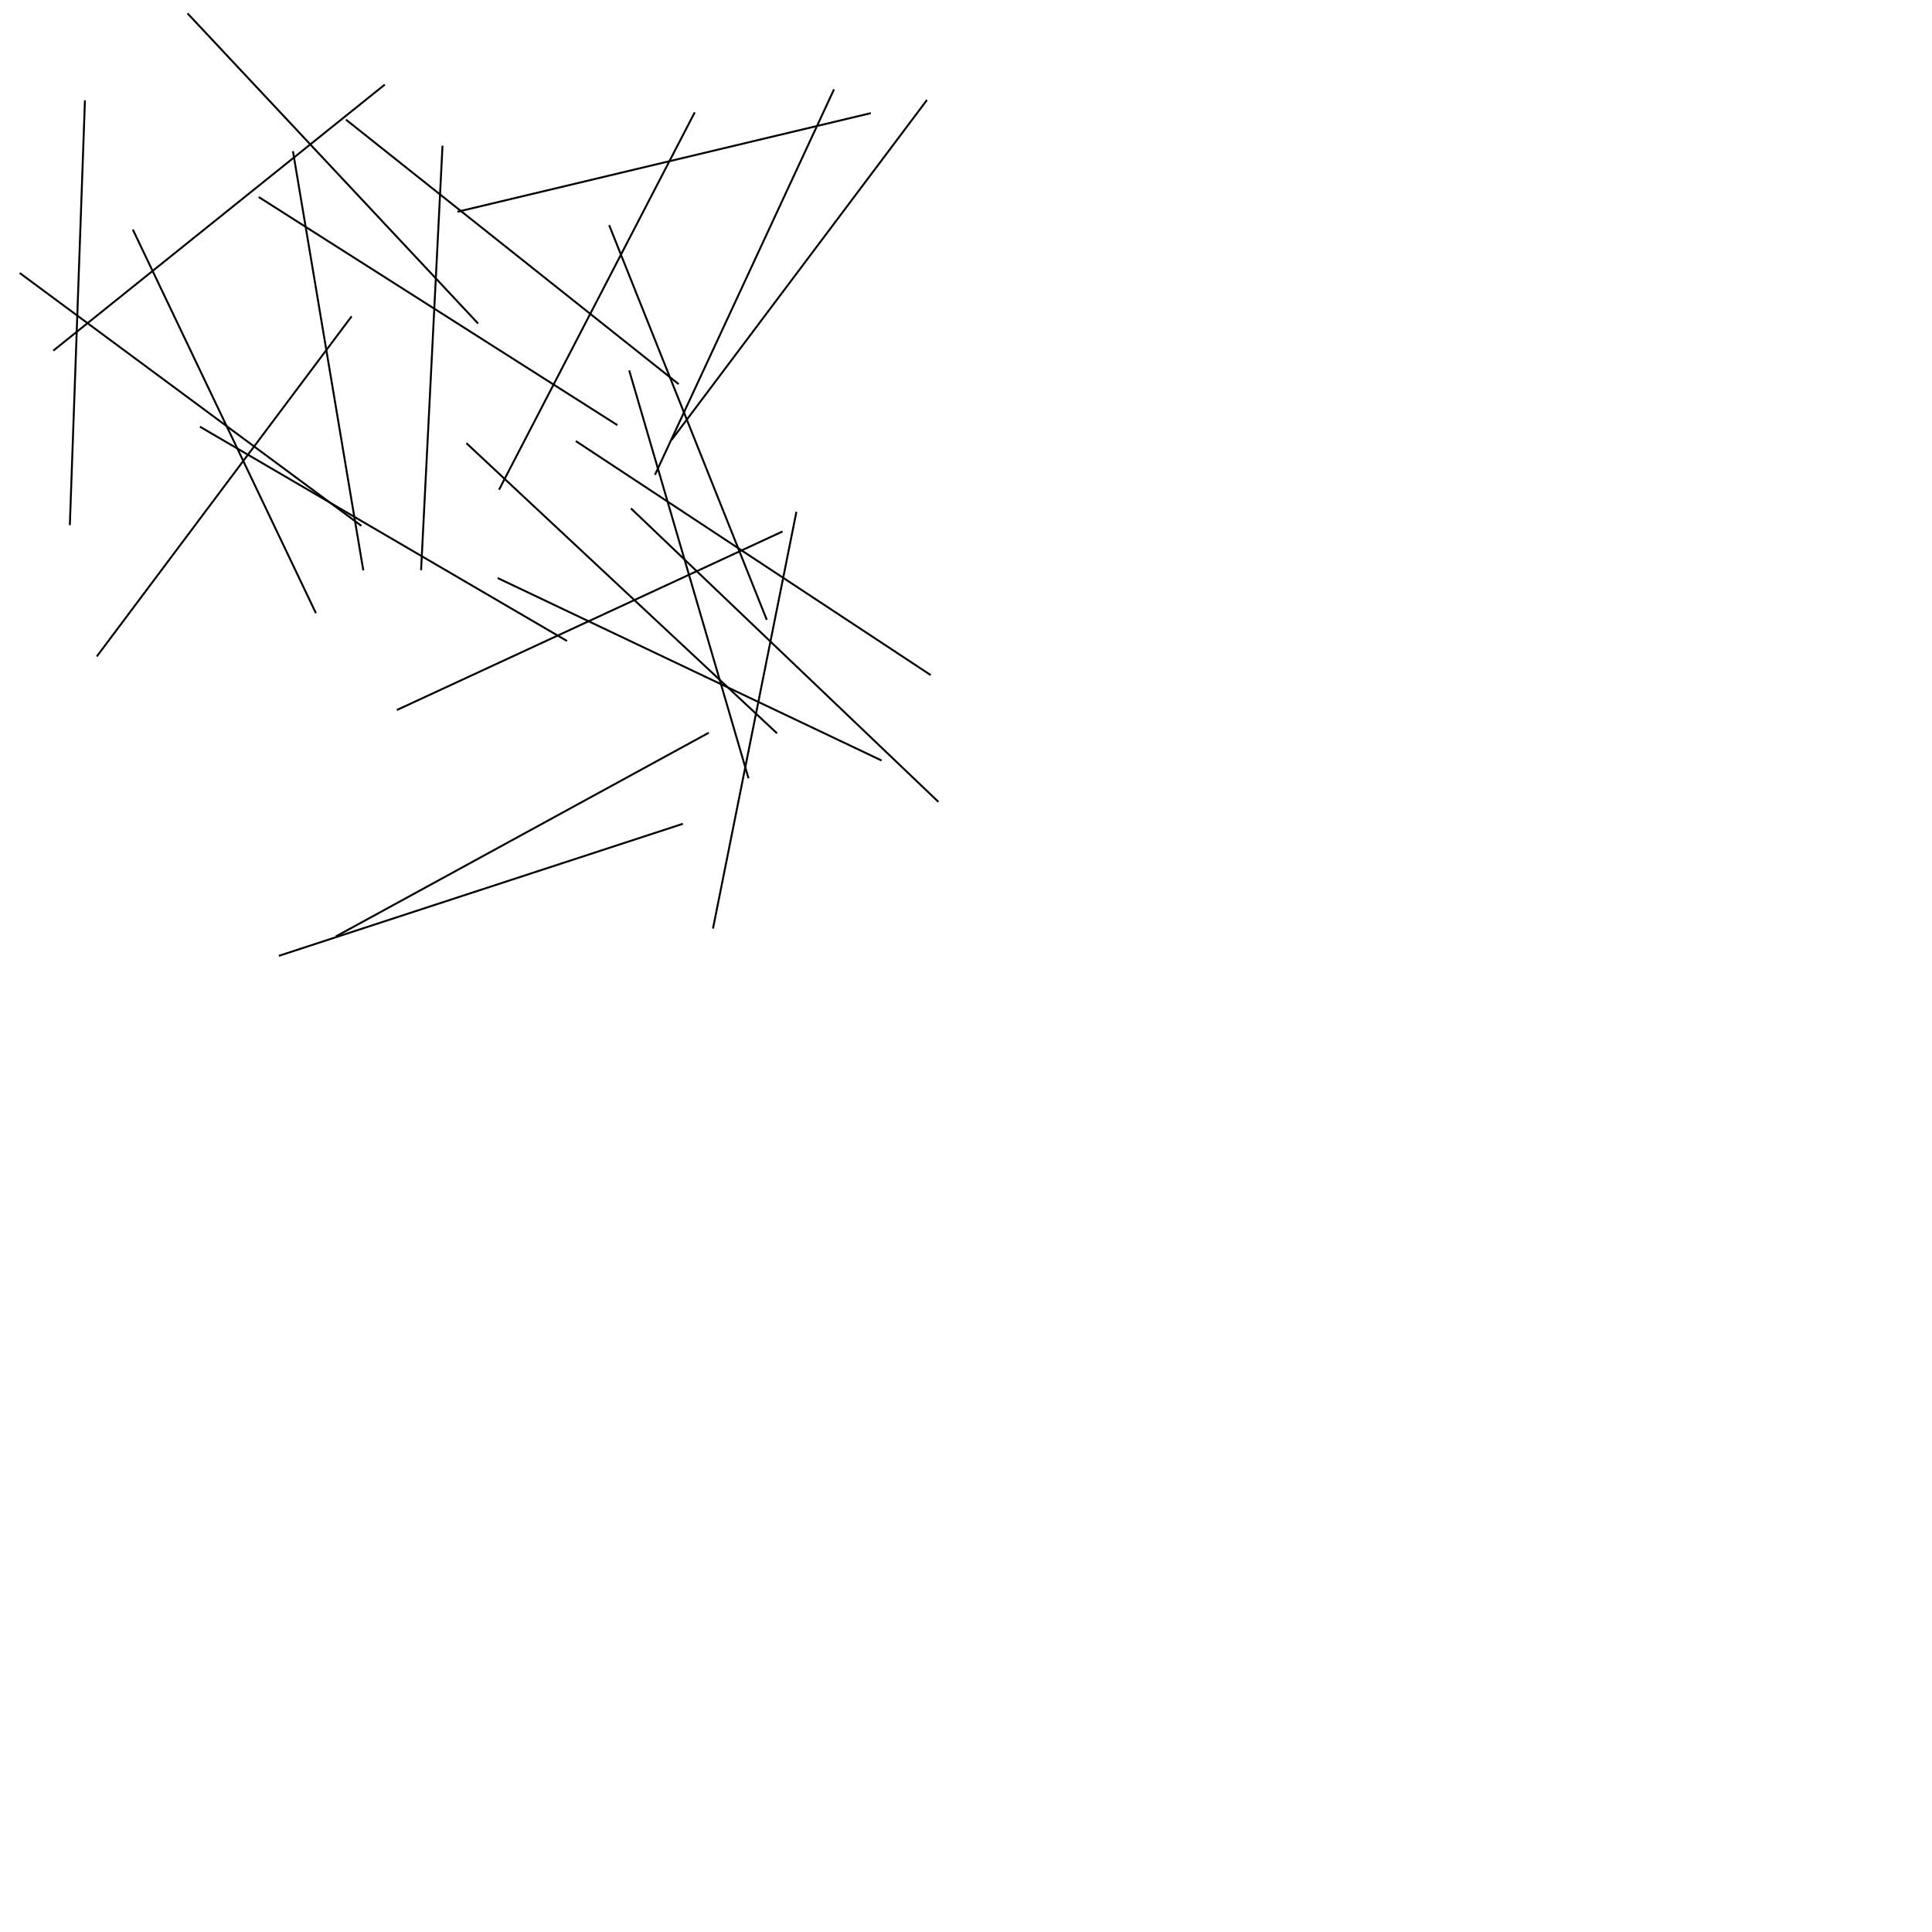
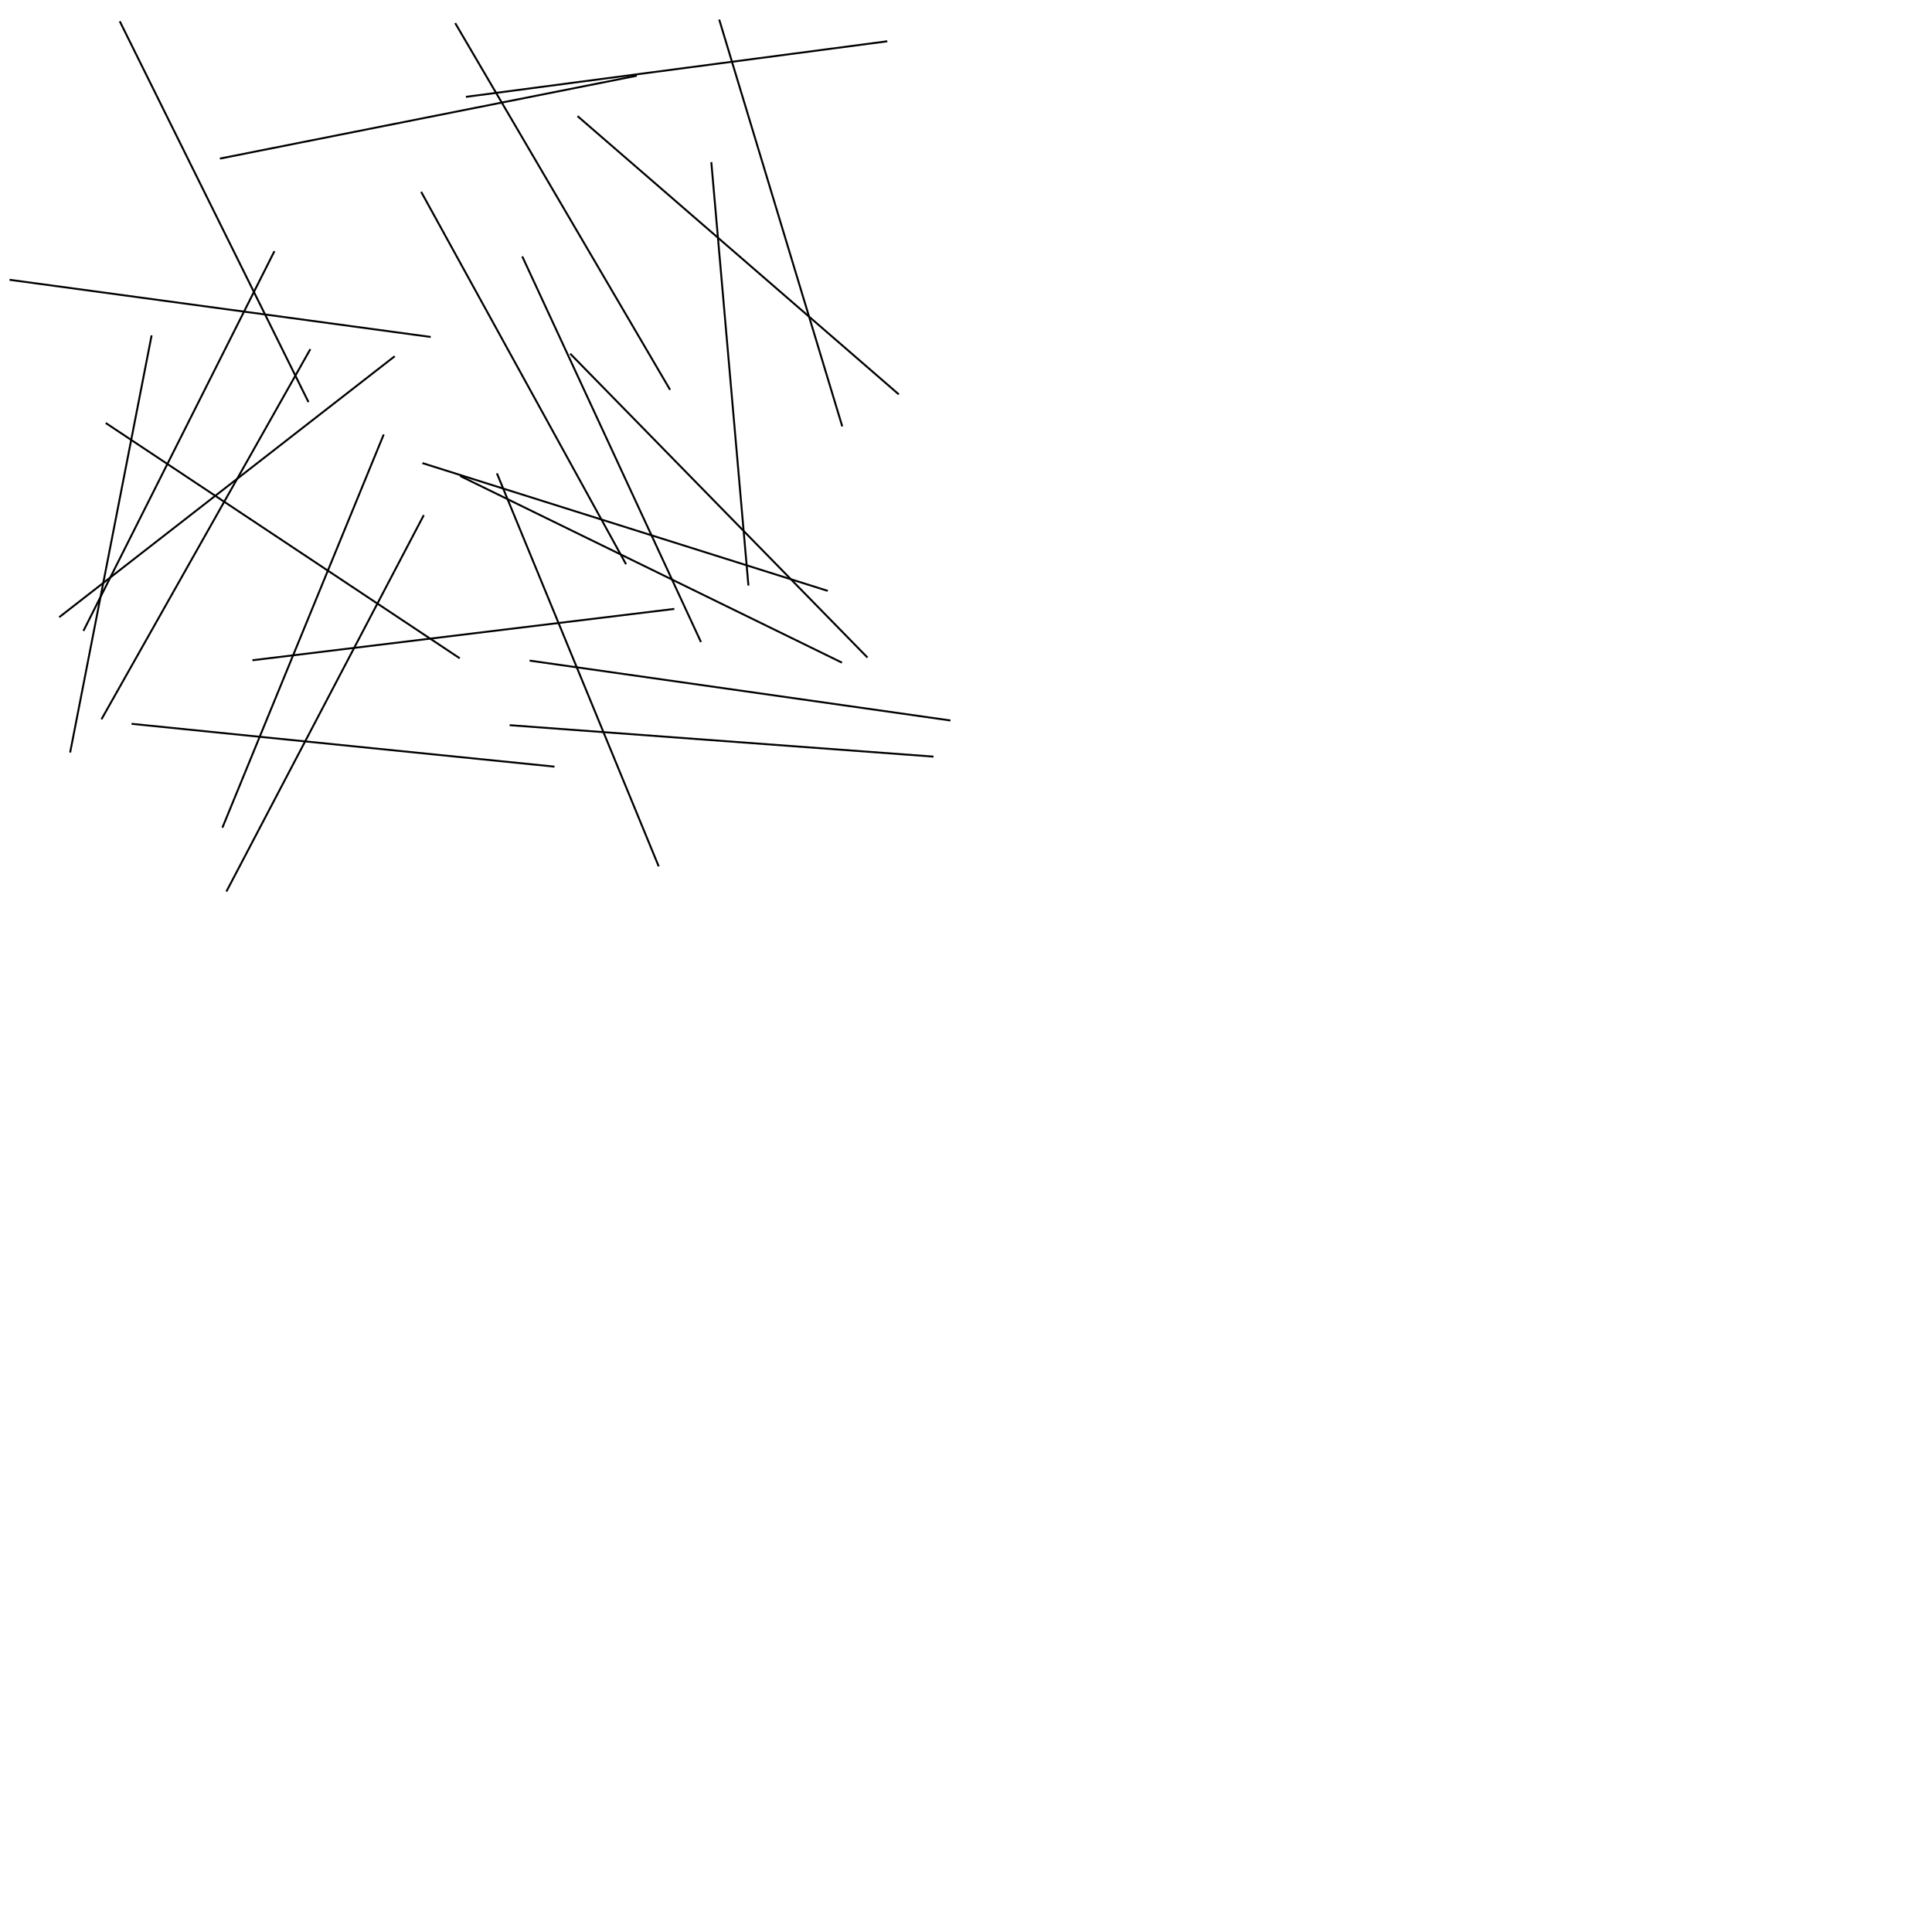
<svg xmlns="http://www.w3.org/2000/svg" height="1000" width="1000" text-rendering="auto" shape-rendering="auto">
-   <line x1="481.723" y1="349.418" x2="298.056" y2="228.313" style="stroke-width:1;stroke:rgb(0,0,0);fill:none" />
-   <line x1="402.186" y1="379.573" x2="241.415" y2="229.398" style="stroke-width:1;stroke:rgb(0,0,0);fill:none" />
-   <line x1="182.006" y1="163.718" x2="50.094" y2="339.784" style="stroke-width:1;stroke:rgb(0,0,0);fill:none" />
-   <line x1="103.478" y1="220.856" x2="293.47" y2="331.775" style="stroke-width:1;stroke:rgb(0,0,0);fill:none" />
-   <line x1="479.794" y1="51.751" x2="347.653" y2="227.646" style="stroke-width:1;stroke:rgb(0,0,0);fill:none" />
-   <line x1="173.77" y1="484.738" x2="366.843" y2="379.274" style="stroke-width:1;stroke:rgb(0,0,0);fill:none" />
-   <line x1="188.042" y1="295.221" x2="151.632" y2="78.255" style="stroke-width:1;stroke:rgb(0,0,0);fill:none" />
-   <line x1="396.887" y1="320.837" x2="315.293" y2="116.527" style="stroke-width:1;stroke:rgb(0,0,0);fill:none" />
-   <line x1="257.613" y1="299.198" x2="456.31" y2="393.642" style="stroke-width:1;stroke:rgb(0,0,0);fill:none" />
-   <line x1="163.513" y1="317.372" x2="68.758" y2="118.824" style="stroke-width:1;stroke:rgb(0,0,0);fill:none" />
-   <line x1="205.423" y1="367.496" x2="405.068" y2="275.073" style="stroke-width:1;stroke:rgb(0,0,0);fill:none" />
-   <line x1="27.598" y1="181.483" x2="199.174" y2="43.782" style="stroke-width:1;stroke:rgb(0,0,0);fill:none" />
-   <line x1="485.716" y1="415.042" x2="326.575" y2="263.141" style="stroke-width:1;stroke:rgb(0,0,0);fill:none" />
-   <line x1="387.427" y1="402.858" x2="325.671" y2="191.703" style="stroke-width:1;stroke:rgb(0,0,0);fill:none" />
-   <line x1="144.332" y1="494.742" x2="353.446" y2="426.394" style="stroke-width:1;stroke:rgb(0,0,0);fill:none" />
-   <line x1="258.313" y1="253.453" x2="359.596" y2="58.154" style="stroke-width:1;stroke:rgb(0,0,0);fill:none" />
-   <line x1="431.683" y1="46.252" x2="339" y2="245.776" style="stroke-width:1;stroke:rgb(0,0,0);fill:none" />
-   <line x1="179.053" y1="61.923" x2="351.267" y2="198.825" style="stroke-width:1;stroke:rgb(0,0,0);fill:none" />
-   <line x1="450.749" y1="58.563" x2="236.754" y2="109.614" style="stroke-width:1;stroke:rgb(0,0,0);fill:none" />
-   <line x1="369.038" y1="480.633" x2="412.215" y2="264.912" style="stroke-width:1;stroke:rgb(0,0,0);fill:none" />
-   <line x1="97.058" y1="6.916" x2="247.473" y2="167.463" style="stroke-width:1;stroke:rgb(0,0,0);fill:none" />
-   <line x1="187.058" y1="272.176" x2="10.214" y2="141.309" style="stroke-width:1;stroke:rgb(0,0,0);fill:none" />
-   <line x1="43.962" y1="51.94" x2="36.145" y2="271.801" style="stroke-width:1;stroke:rgb(0,0,0);fill:none" />
-   <line x1="229.042" y1="75.405" x2="217.951" y2="295.125" style="stroke-width:1;stroke:rgb(0,0,0);fill:none" />
-   <line x1="319.54" y1="220.04" x2="133.906" y2="101.973" style="stroke-width:1;stroke:rgb(0,0,0);fill:none" />
+   <line x1="43.185" y1="326.55" x2="142.036" y2="130.009" style="stroke-width:1;stroke:rgb(0,0,0);fill:none" />
+   <line x1="372.264" y1="10.135" x2="435.954" y2="220.714" style="stroke-width:1;stroke:rgb(0,0,0);fill:none" />
+   <line x1="159.677" y1="208.138" x2="61.992" y2="11.015" style="stroke-width:1;stroke:rgb(0,0,0);fill:none" />
+   <line x1="219.357" y1="266.618" x2="117.183" y2="461.453" style="stroke-width:1;stroke:rgb(0,0,0);fill:none" />
+   <line x1="287.002" y1="396.813" x2="68.121" y2="374.653" style="stroke-width:1;stroke:rgb(0,0,0);fill:none" />
+   <line x1="263.786" y1="375.352" x2="483.183" y2="391.624" style="stroke-width:1;stroke:rgb(0,0,0);fill:none" />
+   <line x1="362.816" y1="332.331" x2="270.316" y2="132.722" style="stroke-width:1;stroke:rgb(0,0,0);fill:none" />
+   <line x1="217.999" y1="99.299" x2="324.036" y2="292.058" style="stroke-width:1;stroke:rgb(0,0,0);fill:none" />
+   <line x1="465.223" y1="204.131" x2="298.927" y2="60.097" style="stroke-width:1;stroke:rgb(0,0,0);fill:none" />
+   <line x1="78.477" y1="173.58" x2="36.301" y2="389.5" style="stroke-width:1;stroke:rgb(0,0,0);fill:none" />
+   <line x1="387.379" y1="303.071" x2="368.173" y2="83.911" style="stroke-width:1;stroke:rgb(0,0,0);fill:none" />
+   <line x1="130.658" y1="341.745" x2="349.047" y2="315.169" style="stroke-width:1;stroke:rgb(0,0,0);fill:none" />
+   <line x1="428.463" y1="305.843" x2="218.642" y2="239.7" style="stroke-width:1;stroke:rgb(0,0,0);fill:none" />
+   <line x1="237.946" y1="340.722" x2="54.727" y2="218.94" style="stroke-width:1;stroke:rgb(0,0,0);fill:none" />
+   <line x1="329.599" y1="39.2" x2="113.819" y2="82.085" style="stroke-width:1;stroke:rgb(0,0,0);fill:none" />
+   <line x1="346.836" y1="201.77" x2="235.609" y2="11.958" style="stroke-width:1;stroke:rgb(0,0,0);fill:none" />
+   <line x1="449.006" y1="340.341" x2="295.156" y2="183.082" style="stroke-width:1;stroke:rgb(0,0,0);fill:none" />
+   <line x1="222.942" y1="174.417" x2="4.942" y2="144.819" style="stroke-width:1;stroke:rgb(0,0,0);fill:none" />
+   <line x1="340.944" y1="448.435" x2="257.202" y2="244.996" style="stroke-width:1;stroke:rgb(0,0,0);fill:none" />
+   <line x1="198.619" y1="224.874" x2="115.108" y2="428.408" style="stroke-width:1;stroke:rgb(0,0,0);fill:none" />
+   <line x1="30.662" y1="319.45" x2="204.315" y2="184.377" style="stroke-width:1;stroke:rgb(0,0,0);fill:none" />
+   <line x1="459.273" y1="21.363" x2="241.162" y2="50.13" style="stroke-width:1;stroke:rgb(0,0,0);fill:none" />
+   <line x1="435.806" y1="342.988" x2="238.161" y2="246.363" style="stroke-width:1;stroke:rgb(0,0,0);fill:none" />
+   <line x1="52.519" y1="372.305" x2="160.631" y2="180.701" style="stroke-width:1;stroke:rgb(0,0,0);fill:none" />
+   <line x1="491.945" y1="372.921" x2="274.138" y2="341.936" style="stroke-width:1;stroke:rgb(0,0,0);fill:none" />
</svg>
